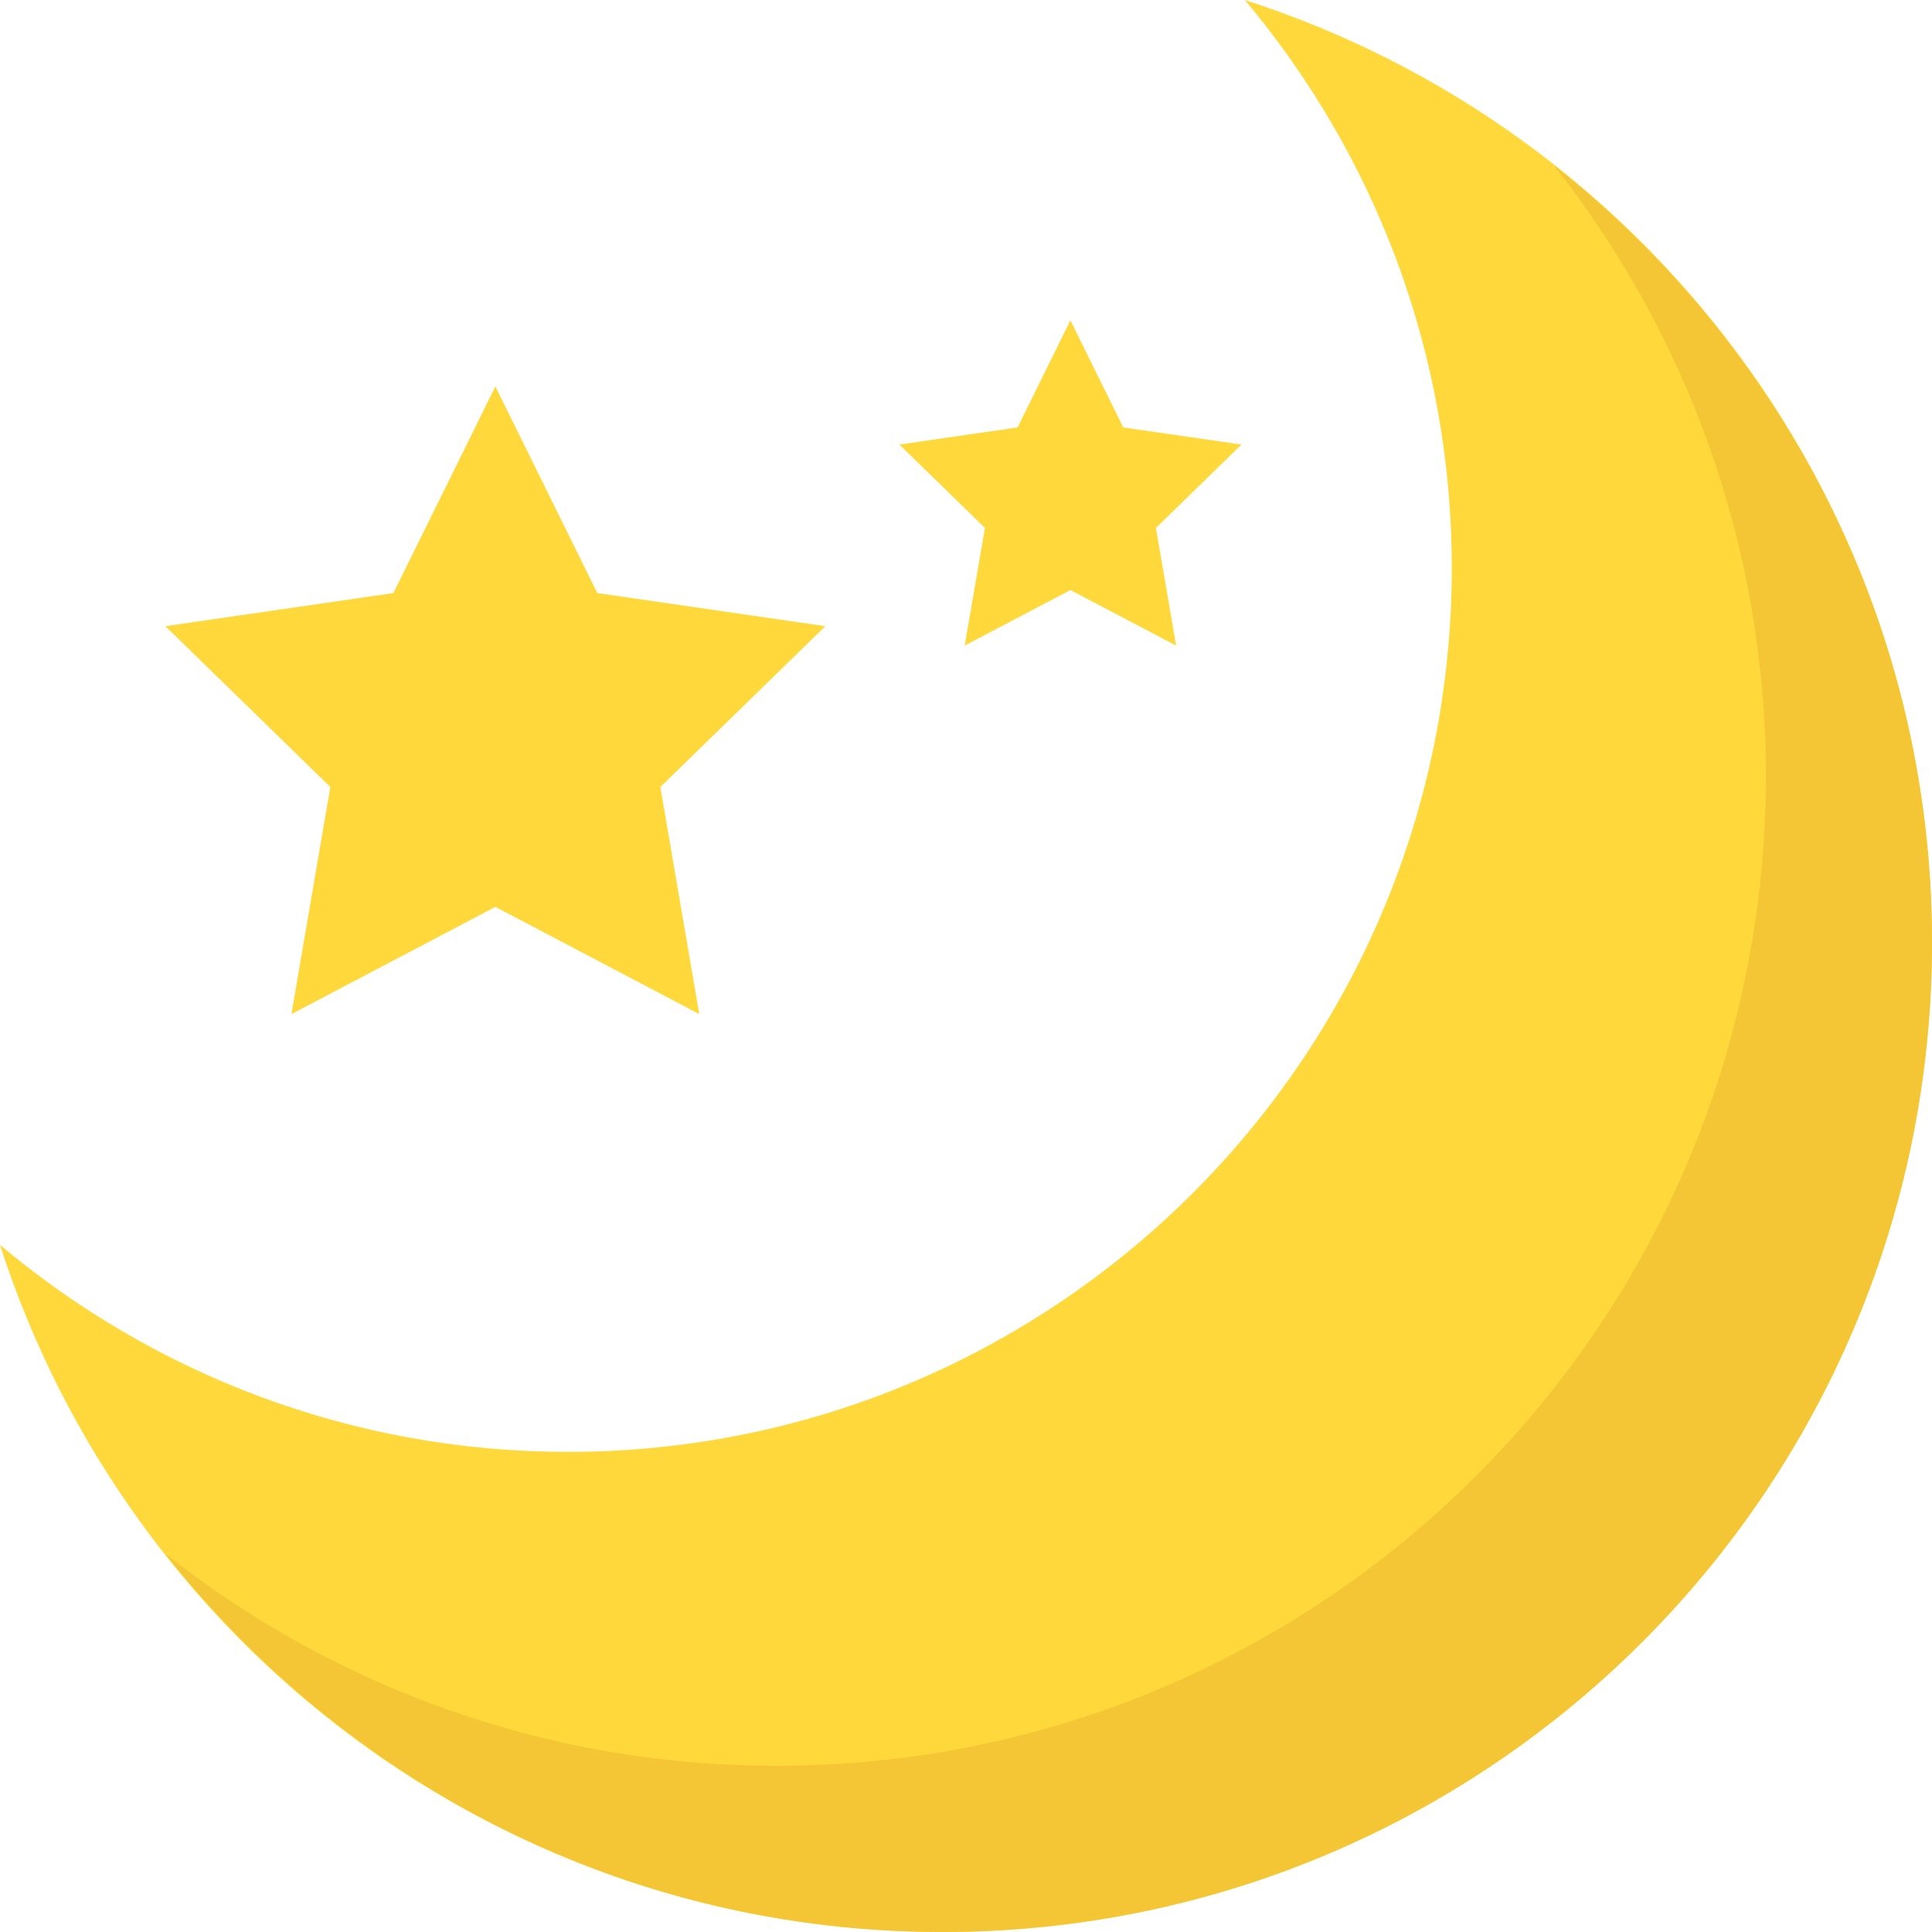
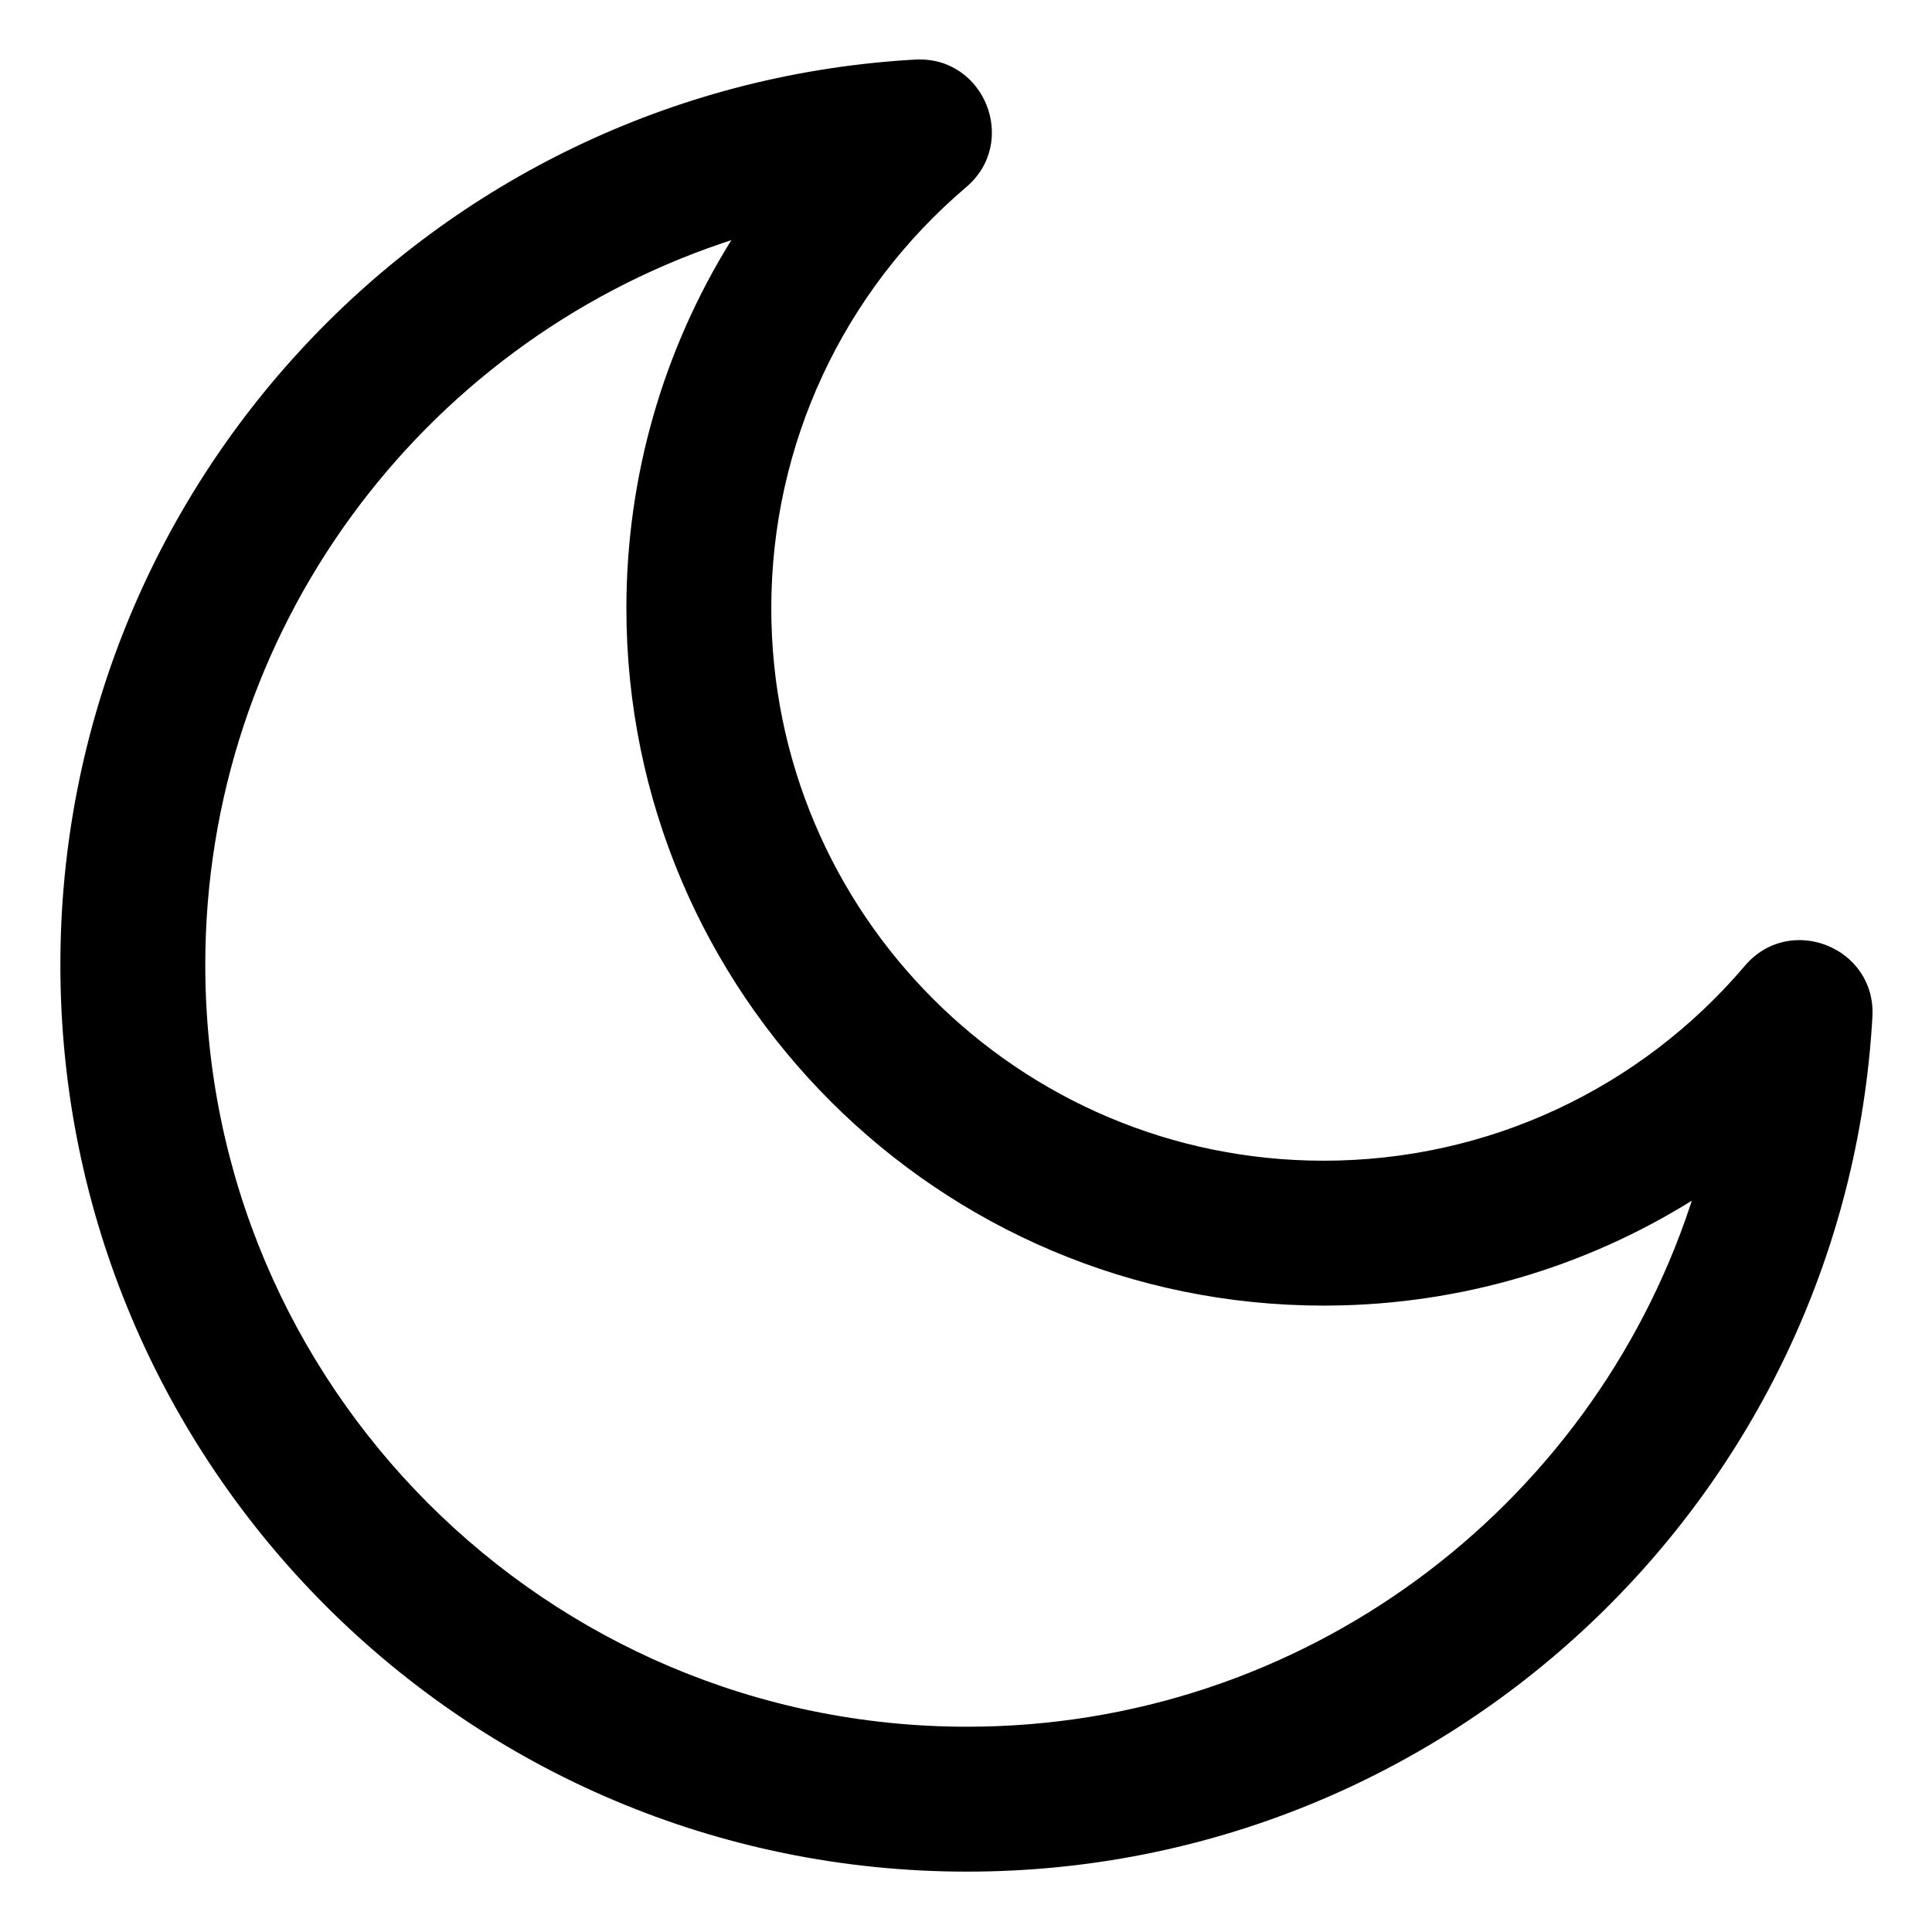
- <svg xmlns="http://www.w3.org/2000/svg" version="1.1" id="Capa_1" x="0px" y="0px" viewBox="0 0 499.712 499.712" style="enable-background: new 0 0 499.712 499.712;" xml:space="preserve">
-   <path style="fill: #FFD93B;" d="M146.88,375.528c126.272,0,228.624-102.368,228.624-228.64c0-55.952-20.16-107.136-53.52-146.88  C425.056,33.096,499.696,129.64,499.696,243.704c0,141.392-114.608,256-256,256c-114.064,0-210.608-74.64-243.696-177.712  C39.744,355.368,90.944,375.528,146.88,375.528z" />
-   <path style="fill: #F4C534;" d="M401.92,42.776c34.24,43.504,54.816,98.272,54.816,157.952c0,141.392-114.608,256-256,256  c-59.68,0-114.448-20.576-157.952-54.816c46.848,59.472,119.344,97.792,200.928,97.792c141.392,0,256-114.608,256-256  C499.712,162.12,461.392,89.64,401.92,42.776z" />
-   <g>
-     <polygon style="fill: #FFD83B;" points="128.128,99.944 154.496,153.4 213.472,161.96 170.8,203.56 180.864,262.296   128.128,234.568 75.376,262.296 85.44,203.56 42.768,161.96 101.744,153.4" />
-     <polygon style="fill: #FFD83B;" points="276.864,82.84 290.528,110.552 321.104,114.984 298.976,136.552 304.208,166.984   276.864,152.616 249.52,166.984 254.752,136.552 232.624,114.984 263.2,110.552" />
-   </g>
+ <svg xmlns="http://www.w3.org/2000/svg" width="1em" height="1em" viewBox="0 0 1024 1024">
+   <path fill="currentColor" fill-rule="evenodd" transform="translate(512 512) scale(1.2) translate(-512 -512)" d="M489.493 111.658c30.658-1.792 45.991 36.44 22.59 56.329C457.831 214.095 426 281.423 426 354c0 134.757 109.243 244 244 244c72.577 0 139.905-31.832 186.014-86.084c19.868-23.377 58.064-8.102 56.332 22.53C900.4 745.823 725.141 912 512.5 912C291.31 912 112 732.69 112 511.5c0-211.39 164.287-386.024 374.198-399.649l.206-.013zm-81.143 79.75l-4.112 1.362C271.1 237.943 176 364.092 176 511.5C176 697.344 326.656 848 512.5 848c148.28 0 274.938-96.192 319.453-230.41l.625-1.934l-.11.071c-47.18 29.331-102.126 45.755-159.723 46.26L670 662c-170.104 0-308-137.896-308-308c0-58.595 16.476-114.54 46.273-162.467z" />
</svg>
